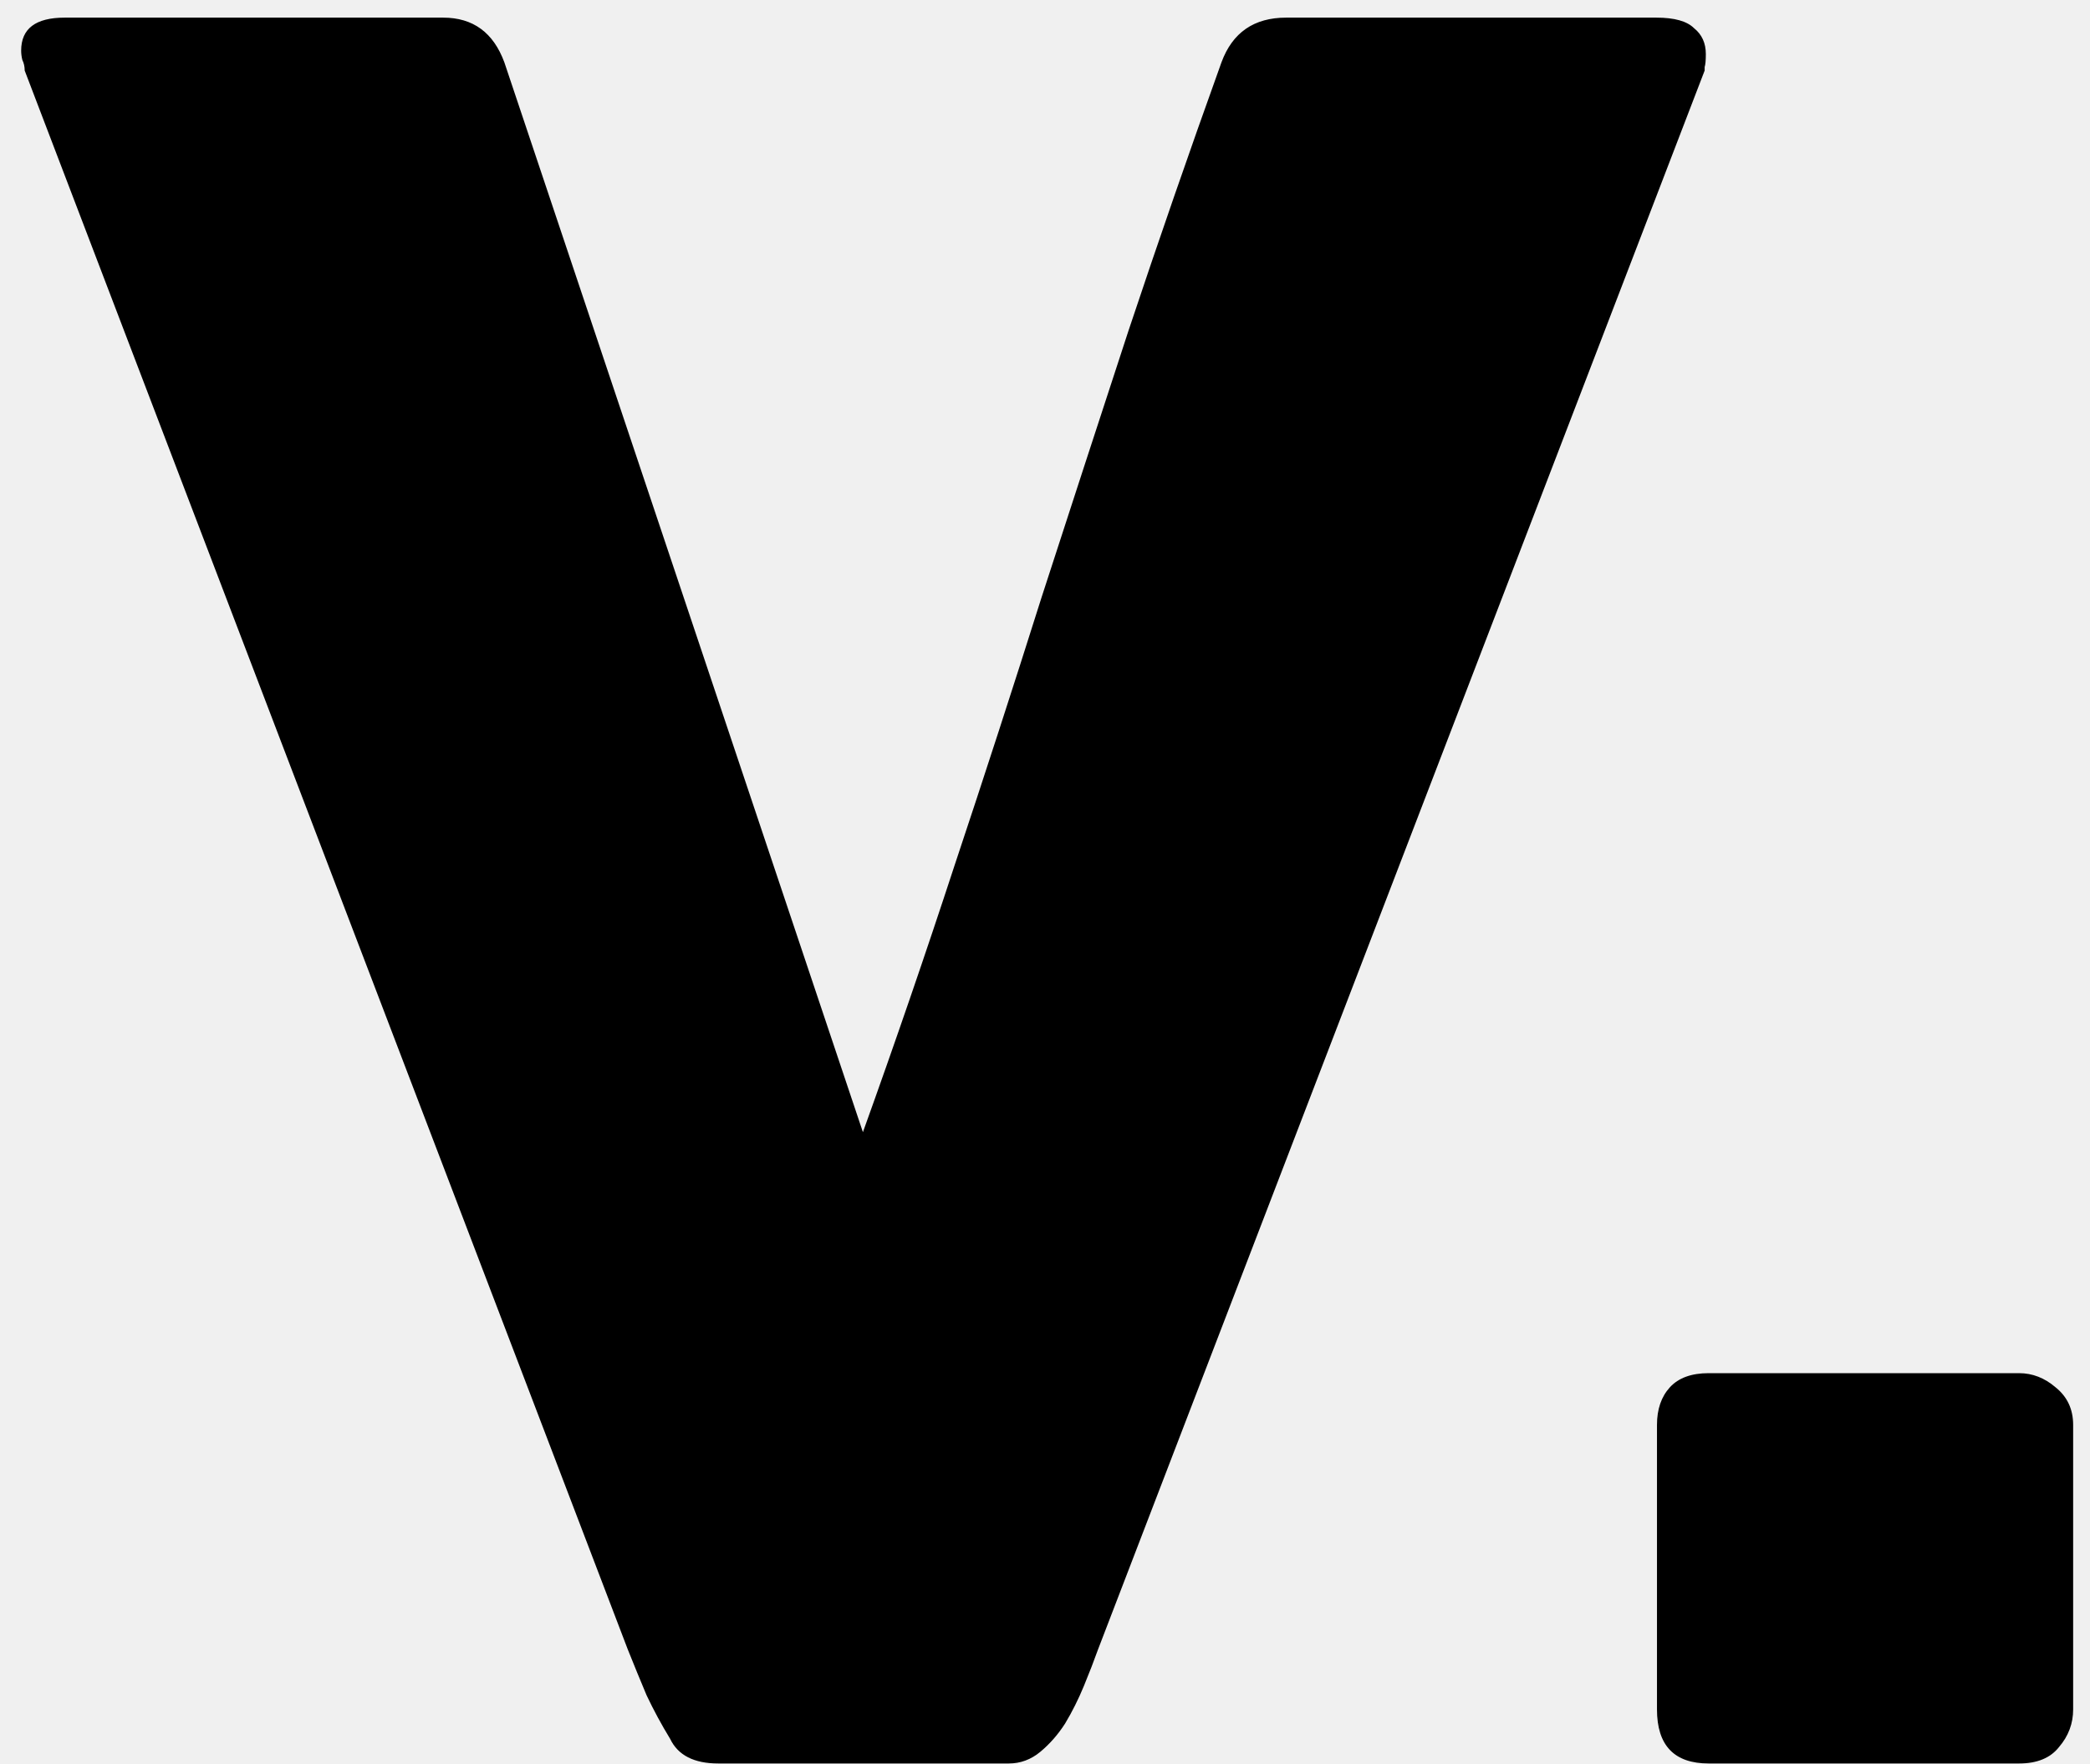
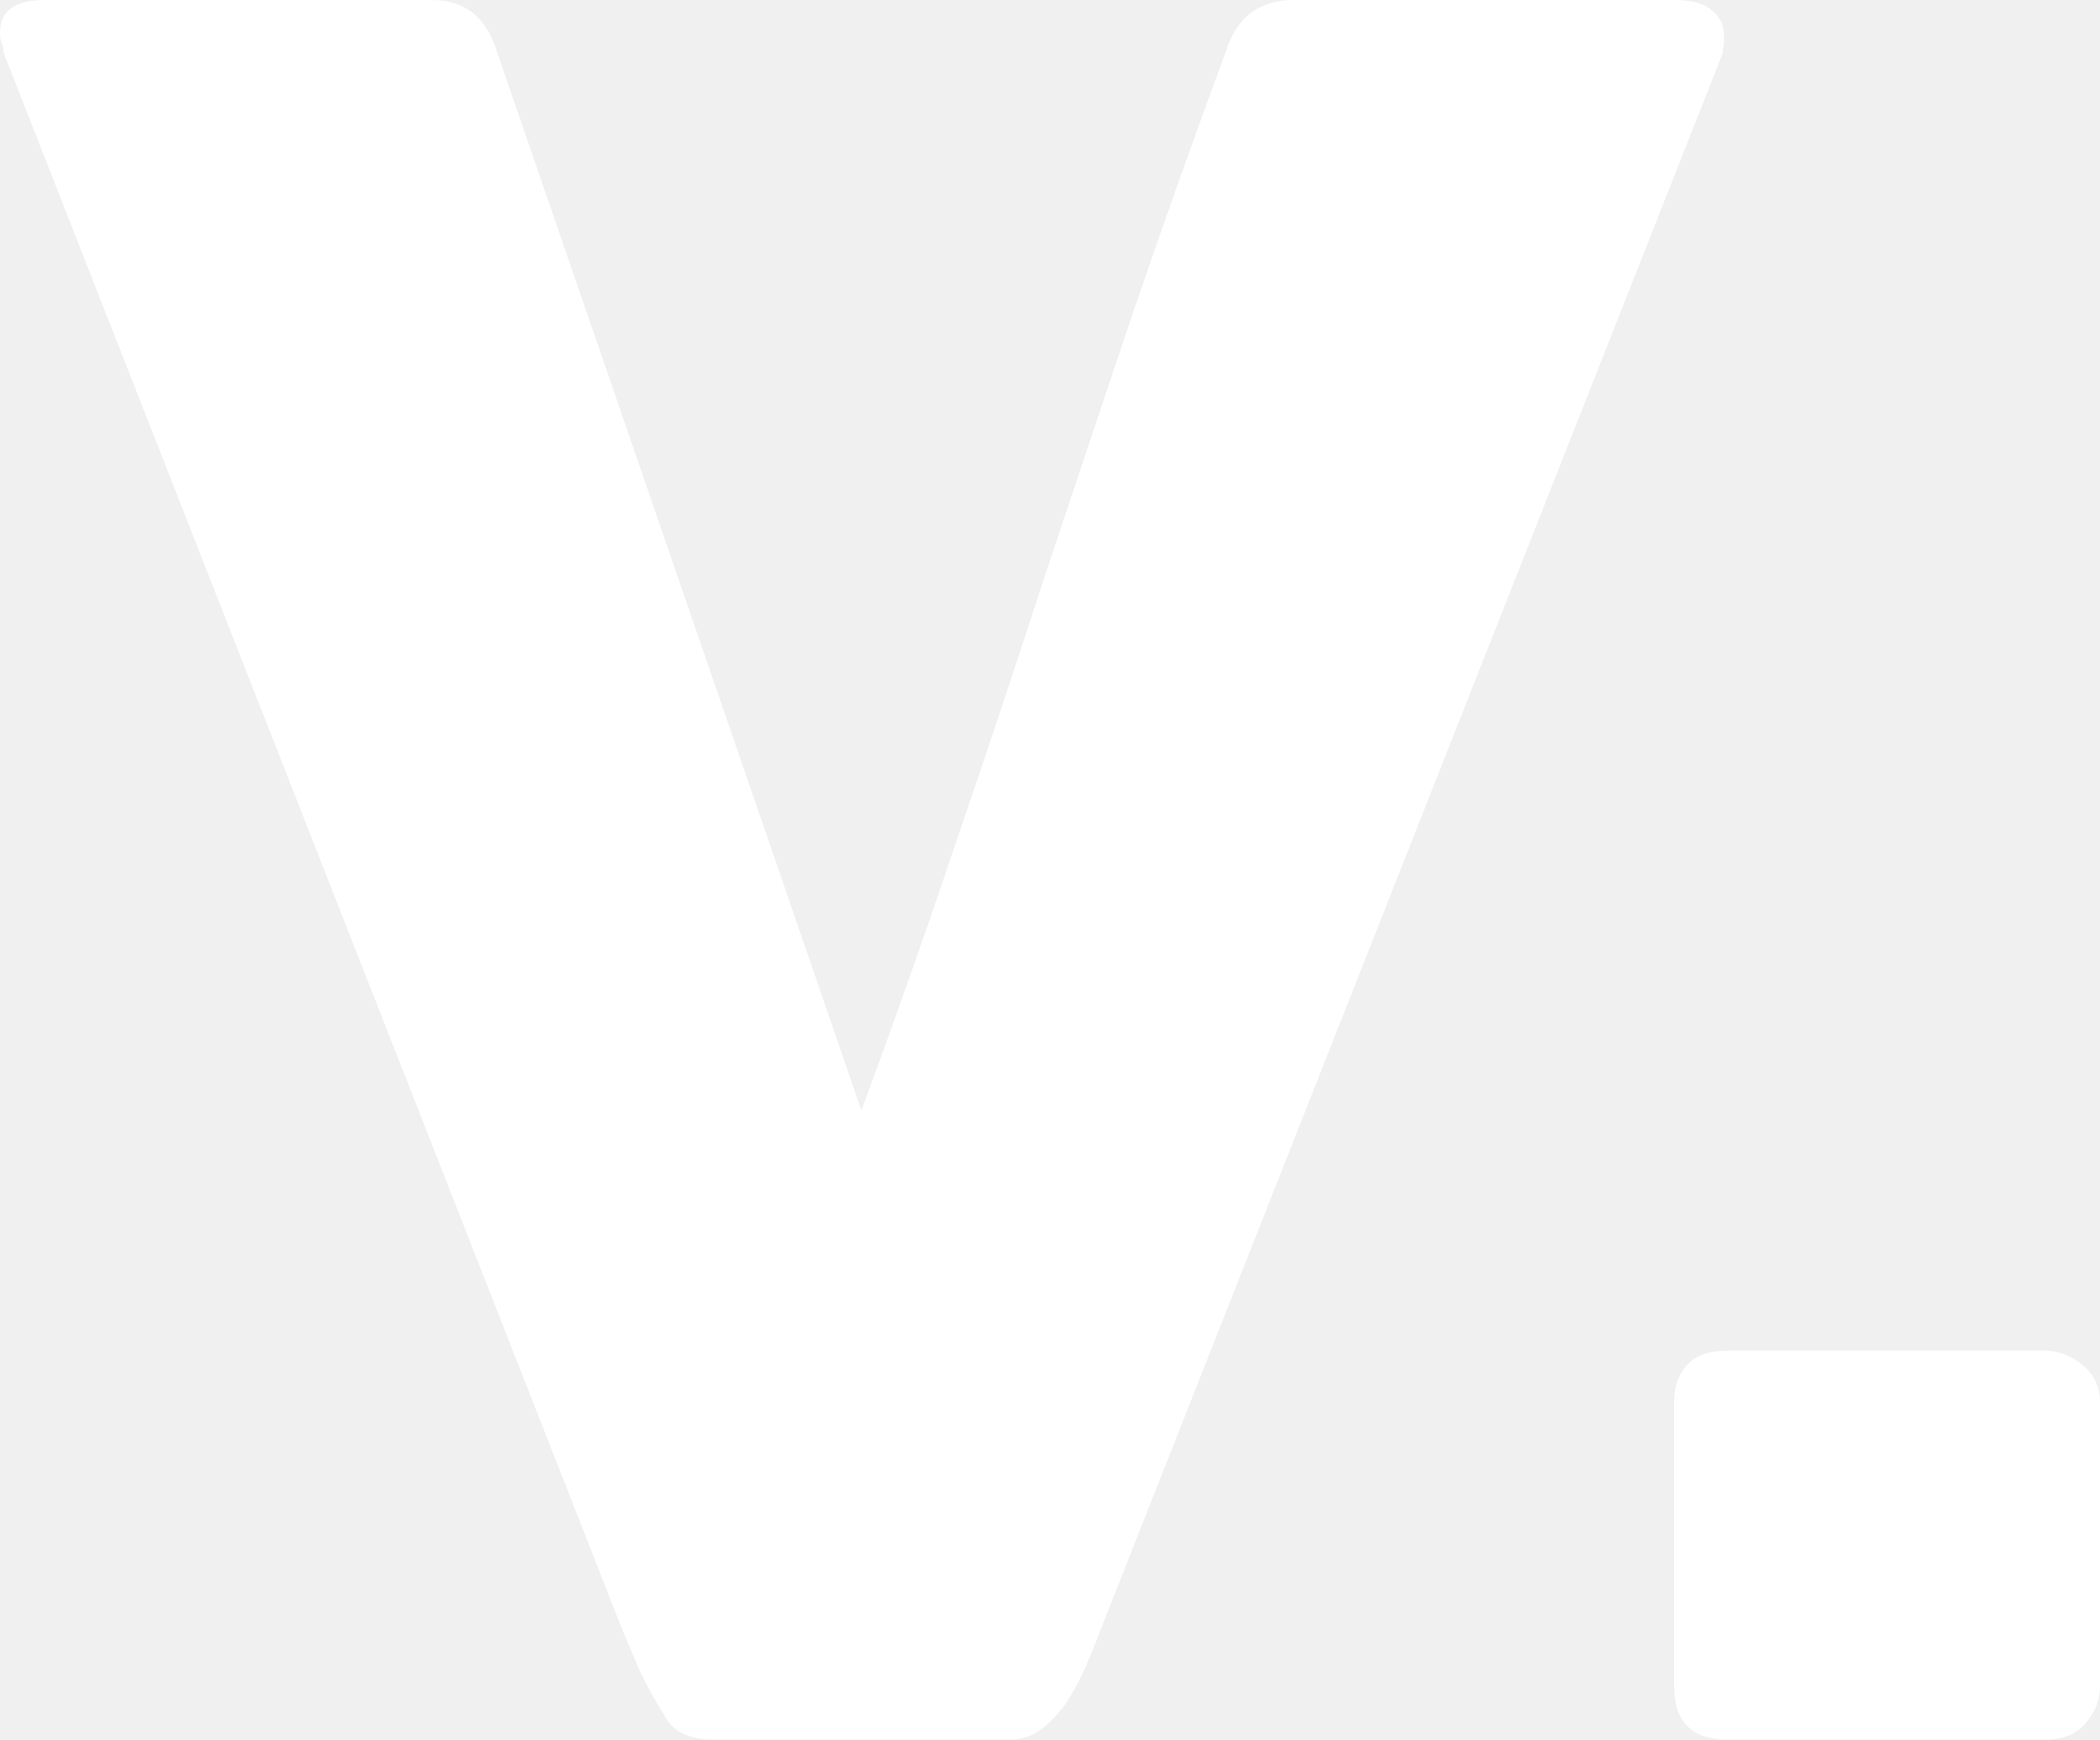
- <svg xmlns="http://www.w3.org/2000/svg" width="32" height="27" viewBox="0 0 32 27" fill="none">
-   <path d="M10.26 26.622C10.128 26.406 10.008 26.184 9.9 25.956C9.804 25.728 9.708 25.494 9.612 25.254L0.378 1.08C0.378 1.02 0.366 0.966 0.342 0.918C0.33 0.87 0.324 0.822 0.324 0.774C0.324 0.438 0.546 0.27 0.99 0.27H6.786C7.242 0.27 7.554 0.498 7.722 0.954L13.212 17.334C13.704 15.966 14.172 14.604 14.616 13.248C15.072 11.88 15.516 10.512 15.948 9.144C16.392 7.776 16.836 6.414 17.28 5.058C17.736 3.69 18.21 2.322 18.702 0.954C18.87 0.498 19.2 0.27 19.692 0.27H25.362C25.638 0.27 25.83 0.324 25.938 0.432C26.058 0.528 26.118 0.66 26.118 0.828C26.118 0.924 26.112 0.99 26.1 1.026V1.08L16.812 25.254C16.752 25.422 16.68 25.608 16.596 25.812C16.512 26.016 16.416 26.208 16.308 26.388C16.2 26.556 16.074 26.7 15.93 26.82C15.786 26.94 15.624 27 15.444 27H10.998C10.626 27 10.38 26.874 10.26 26.622ZM25.37 21.816C25.37 21.576 25.436 21.384 25.568 21.24C25.7 21.096 25.898 21.024 26.162 21.024H30.914C31.118 21.024 31.304 21.096 31.472 21.24C31.652 21.384 31.742 21.576 31.742 21.816V26.172C31.742 26.388 31.67 26.58 31.526 26.748C31.394 26.916 31.19 27 30.914 27H26.162C25.634 27 25.37 26.724 25.37 26.172V21.816Z" fill="black" />
+ <svg xmlns="http://www.w3.org/2000/svg" width="35" height="29" viewBox="0 0 35 29" fill="none">
+   <path d="M11.069 28.59C10.922 28.356 10.788 28.115 10.668 27.867C10.561 27.62 10.454 27.366 10.347 27.106L0.06 0.879C0.06 0.814 0.047 0.755 0.02 0.703C0.007 0.651 0 0.599 0 0.547C0 0.182 0.247 0 0.742 0H7.199C7.707 0 8.054 0.247 8.241 0.742L14.357 18.513C14.905 17.029 15.427 15.551 15.921 14.08C16.43 12.596 16.924 11.112 17.405 9.628C17.9 8.143 18.395 6.666 18.889 5.195C19.397 3.71 19.925 2.226 20.473 0.742C20.66 0.247 21.028 0 21.576 0H27.893C28.2 0 28.414 0.059 28.534 0.176C28.668 0.28 28.735 0.423 28.735 0.605C28.735 0.71 28.728 0.781 28.715 0.82V0.879L18.368 27.106C18.301 27.288 18.221 27.49 18.127 27.711C18.034 27.932 17.927 28.141 17.806 28.336C17.686 28.518 17.546 28.674 17.385 28.805C17.225 28.935 17.044 29 16.844 29H11.891C11.477 29 11.203 28.863 11.069 28.59Z" fill="white" />
+   <path d="M27.901 23.376C27.901 23.115 27.975 22.907 28.122 22.751C28.269 22.595 28.49 22.517 28.784 22.517H34.078C34.305 22.517 34.512 22.595 34.699 22.751C34.9 22.907 35 23.115 35 23.376V28.102C35 28.336 34.92 28.544 34.759 28.727C34.612 28.909 34.385 29 34.078 29H28.784C28.196 29 27.901 28.701 27.901 28.102V23.376Z" fill="white" />
</svg>
